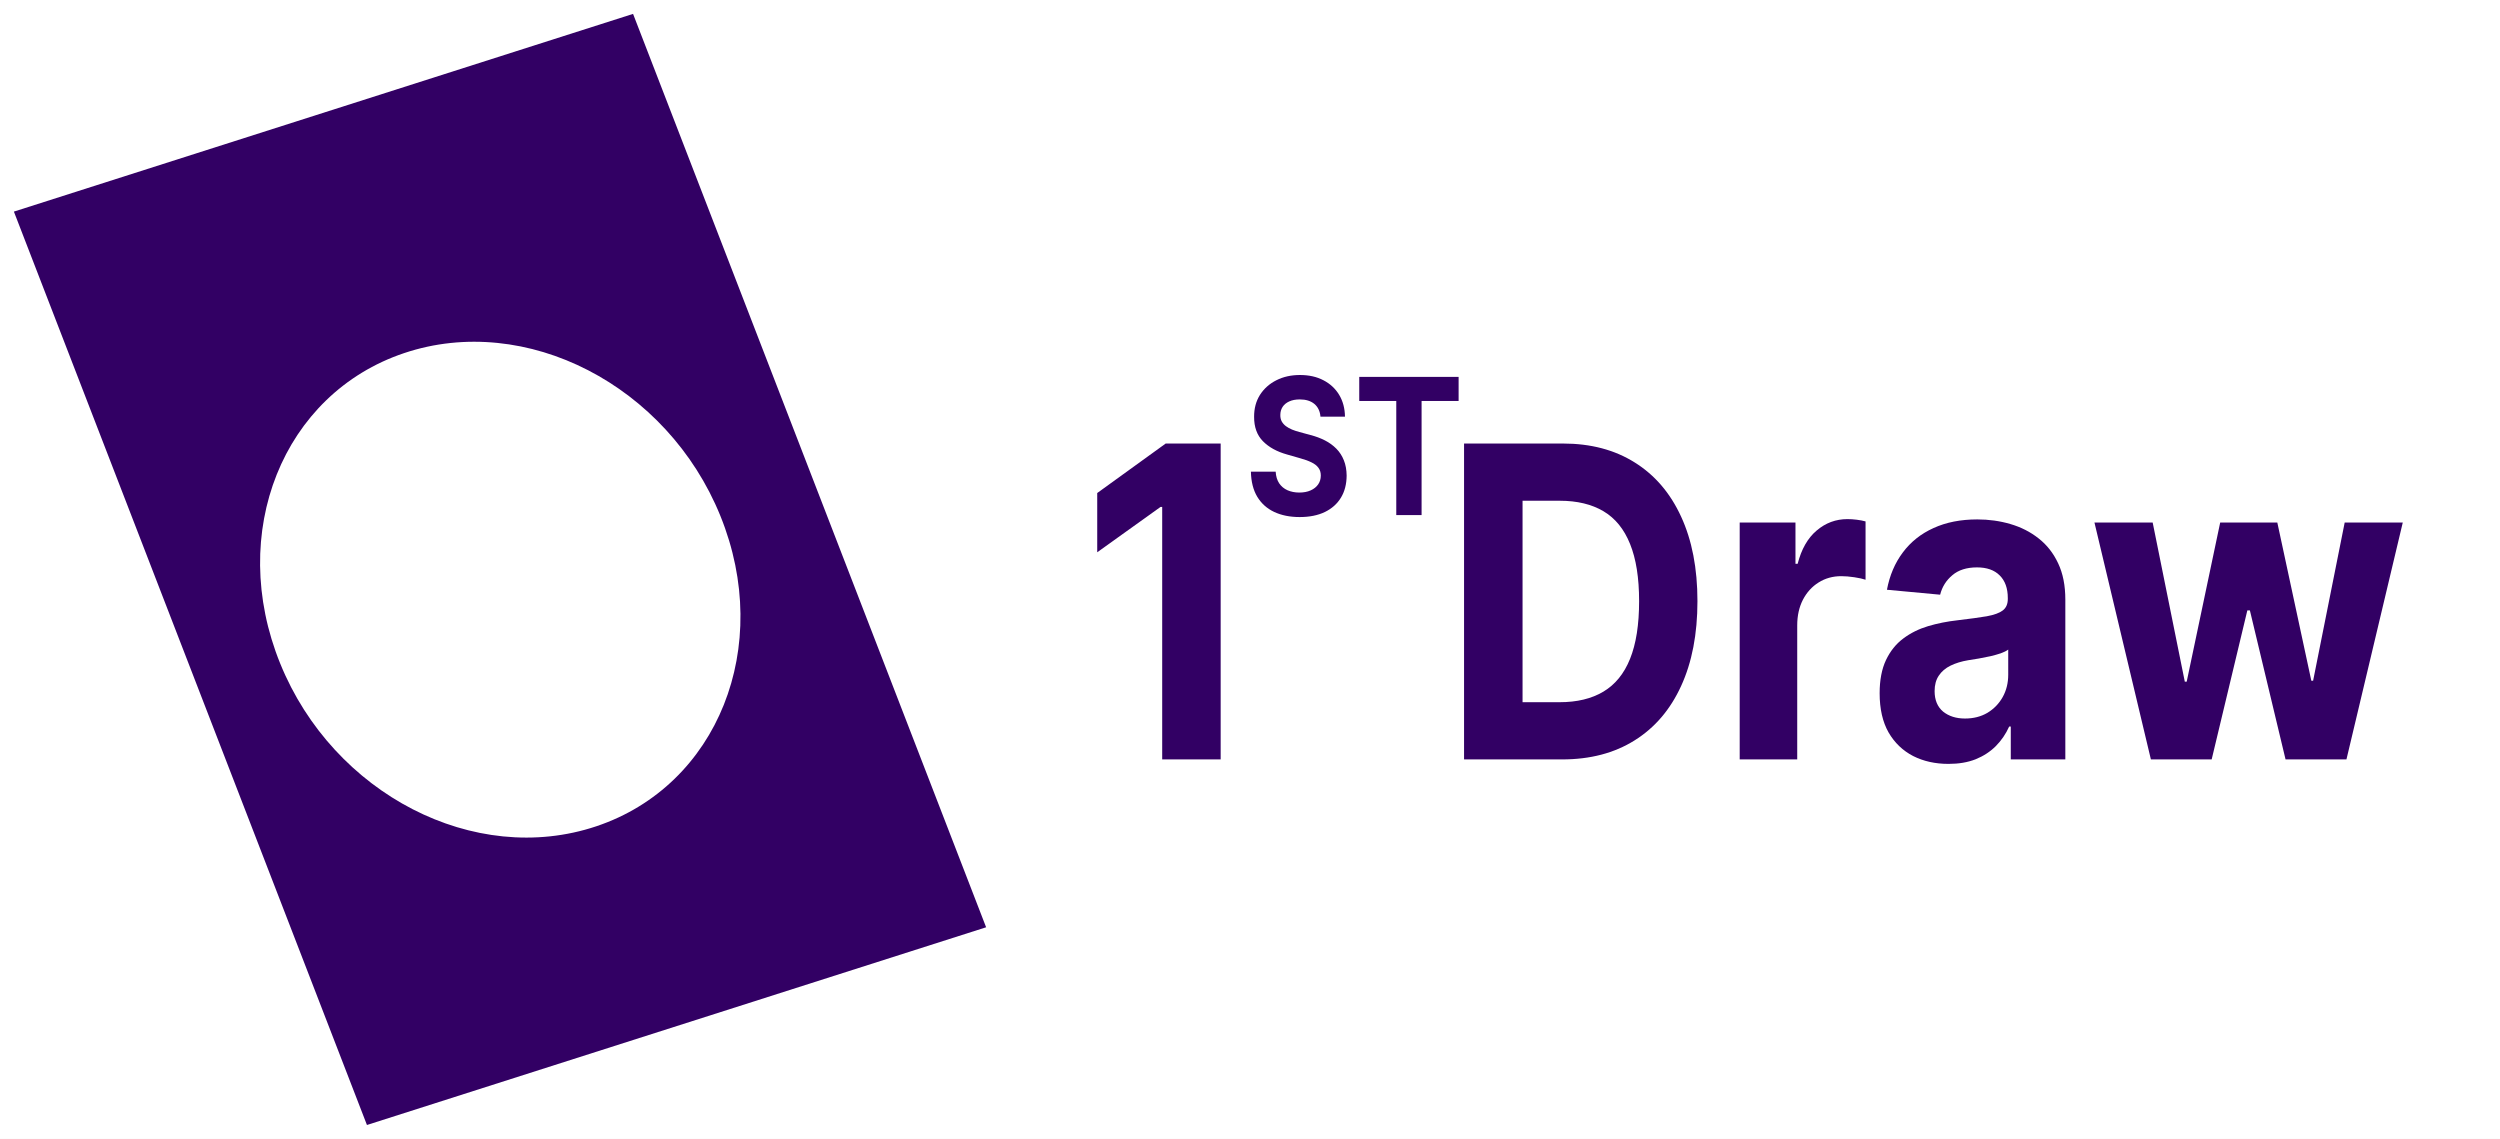
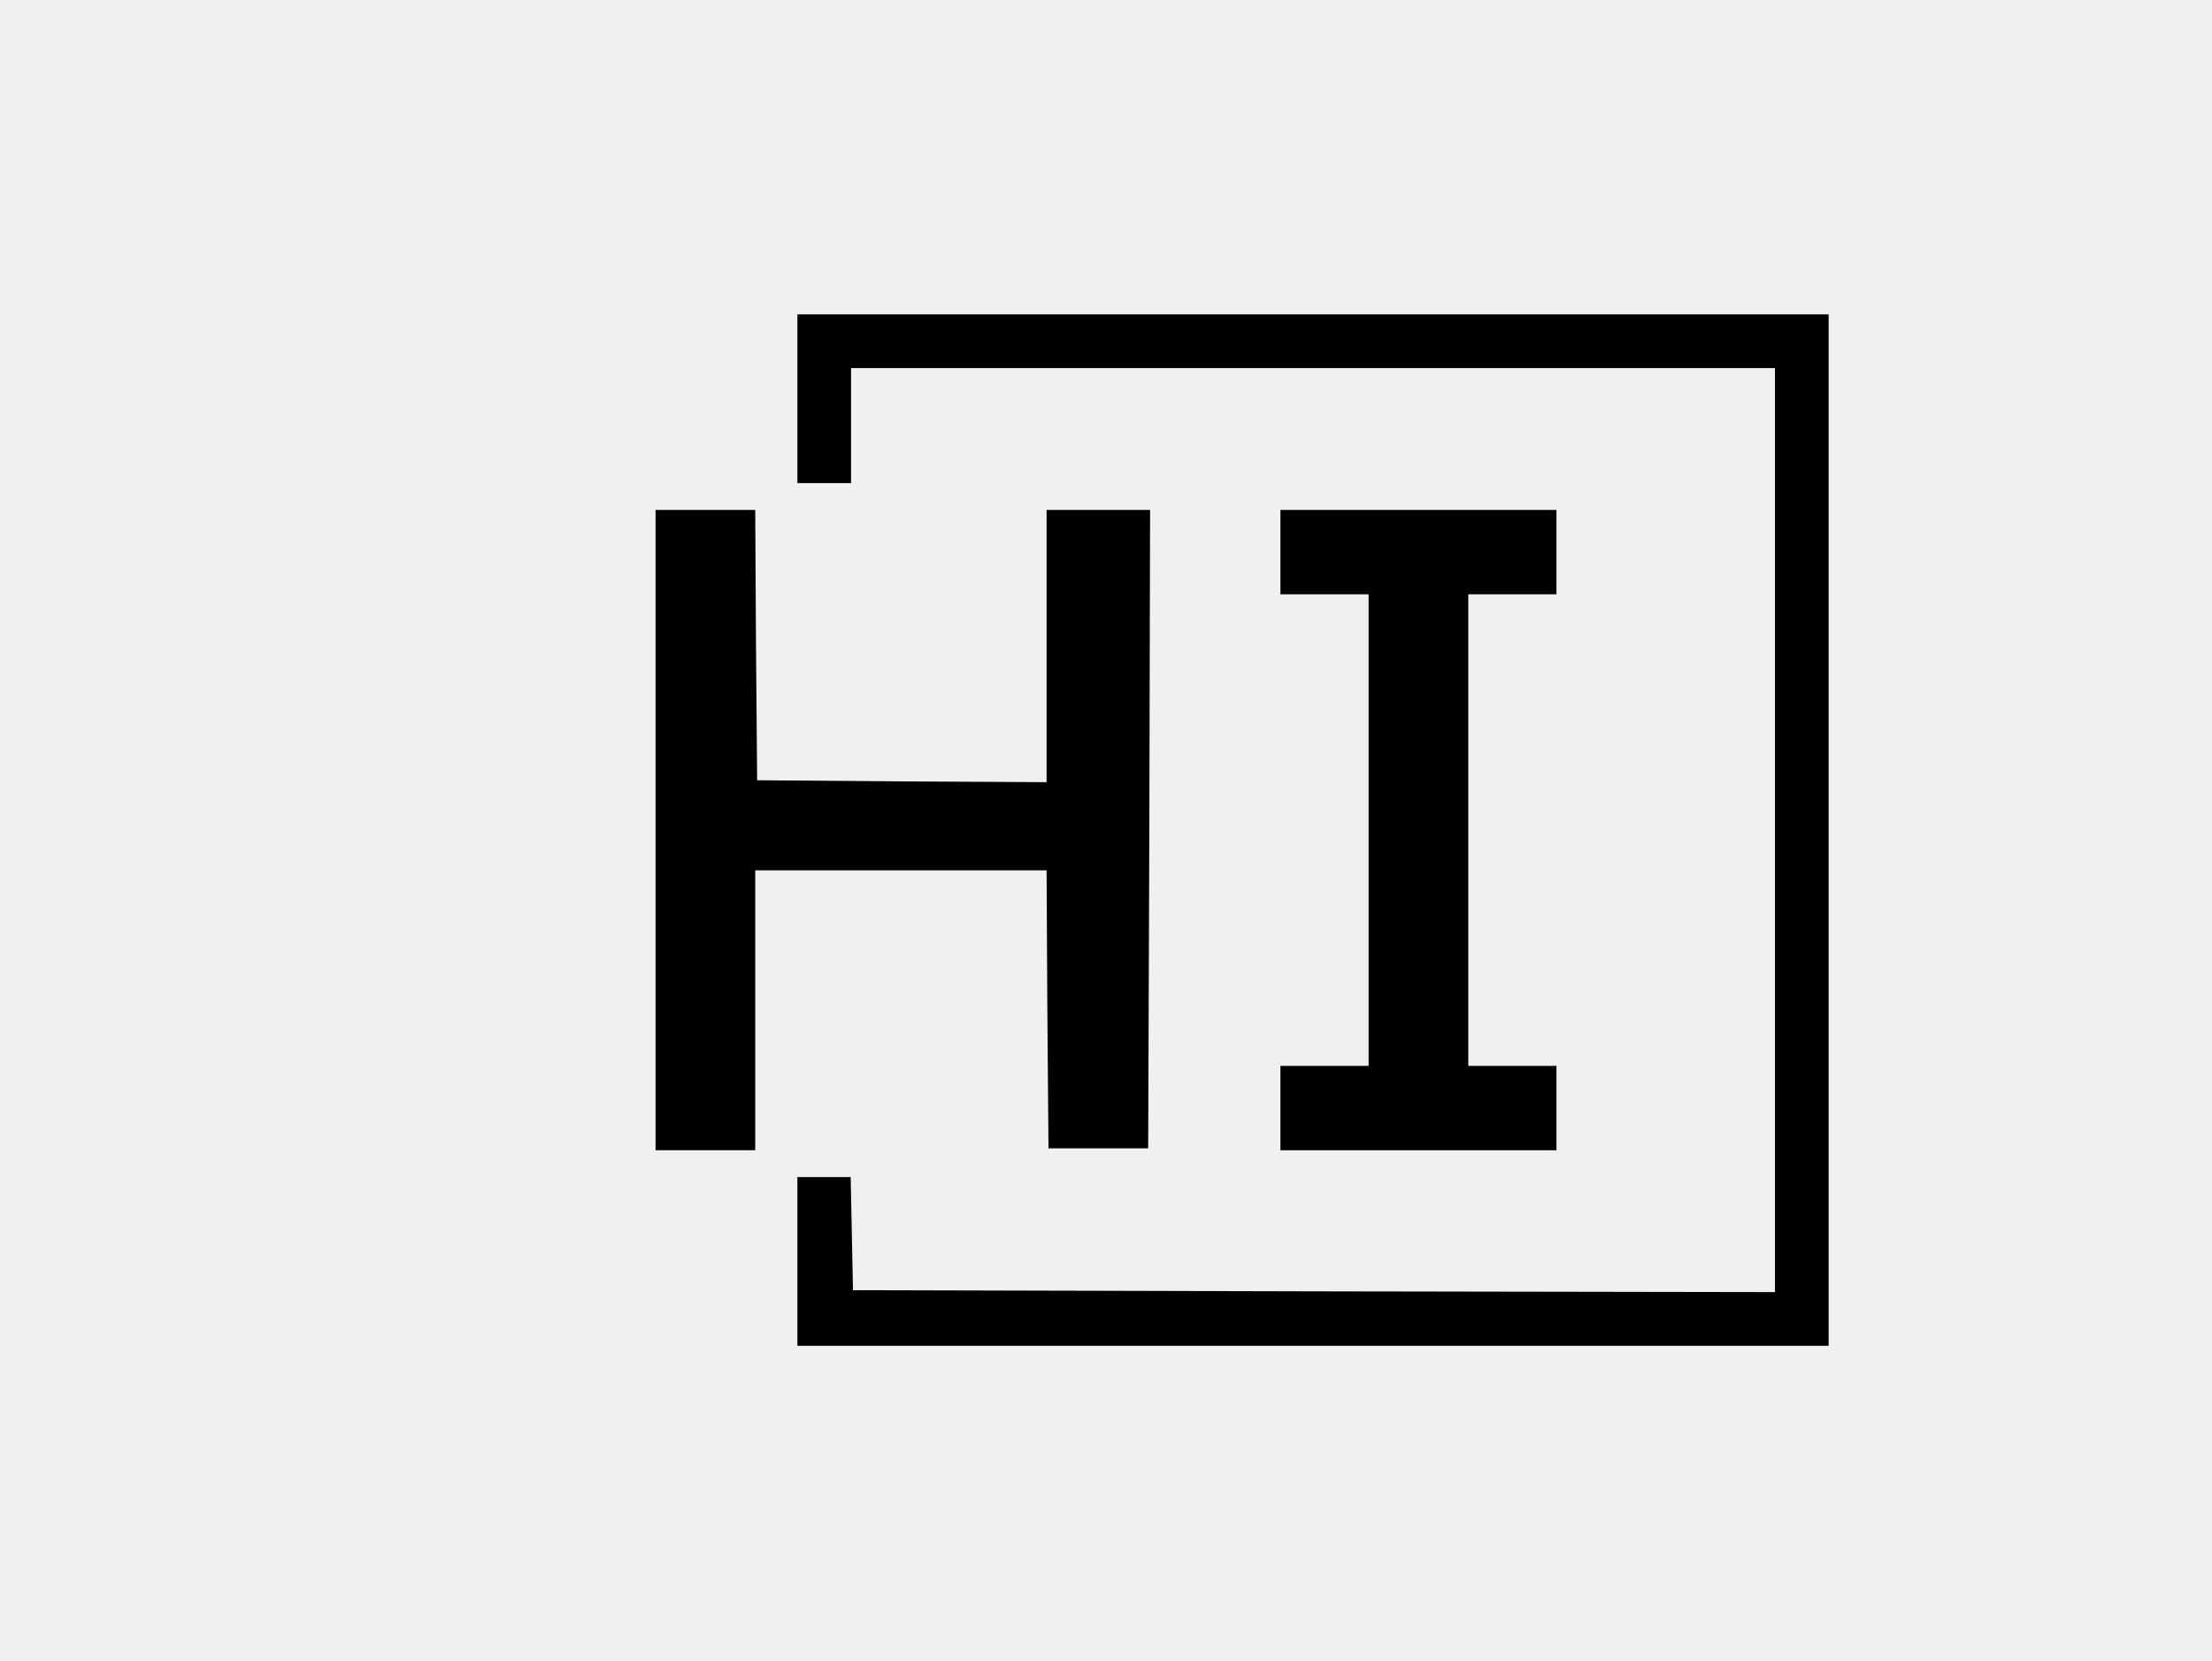
- <svg xmlns="http://www.w3.org/2000/svg" width="90" height="41" viewBox="0 0 90 41" fill="none">
-   <g clip-path="url(#clip0_119_2265)">
-     <rect width="93" height="52" transform="translate(-1.5 -5.5)" fill="white" />
-     <path d="M43.944 15.967V27.339H41.839V18.249H41.78L39.5 19.882V17.749L41.965 15.967H43.944Z" fill="#320064" />
-     <path d="M56.236 27.339H52.706V15.967H56.266C57.267 15.967 58.129 16.195 58.852 16.65C59.575 17.102 60.131 17.751 60.52 18.599C60.912 19.447 61.108 20.461 61.108 21.642C61.108 22.826 60.912 23.844 60.52 24.696C60.131 25.547 59.572 26.201 58.842 26.656C58.116 27.111 57.248 27.339 56.236 27.339ZM54.812 25.279H56.149C56.771 25.279 57.295 25.153 57.719 24.901C58.147 24.646 58.468 24.252 58.682 23.718C58.899 23.182 59.008 22.489 59.008 21.642C59.008 20.802 58.899 20.115 58.682 19.582C58.468 19.049 58.149 18.656 57.724 18.404C57.3 18.153 56.776 18.027 56.154 18.027H54.812V25.279Z" fill="#320064" />
-     <path d="M62.629 27.339V18.81H64.637V20.298H64.715C64.851 19.769 65.079 19.369 65.4 19.099C65.721 18.825 66.09 18.688 66.509 18.688C66.612 18.688 66.724 18.695 66.844 18.71C66.964 18.725 67.069 18.745 67.16 18.771V20.87C67.063 20.837 66.928 20.807 66.757 20.781C66.585 20.755 66.427 20.742 66.285 20.742C65.98 20.742 65.708 20.818 65.468 20.97C65.231 21.118 65.043 21.325 64.904 21.592C64.768 21.858 64.7 22.166 64.7 22.514V27.339H62.629Z" fill="#320064" />
-     <path d="M70.147 27.5C69.67 27.5 69.246 27.406 68.873 27.217C68.5 27.024 68.205 26.741 67.988 26.367C67.774 25.99 67.667 25.52 67.667 24.957C67.667 24.483 67.743 24.085 67.895 23.763C68.048 23.441 68.255 23.182 68.518 22.986C68.78 22.789 69.079 22.641 69.412 22.541C69.749 22.441 70.103 22.371 70.472 22.33C70.907 22.279 71.257 22.23 71.522 22.186C71.788 22.138 71.981 22.067 72.101 21.975C72.221 21.882 72.281 21.745 72.281 21.564V21.531C72.281 21.179 72.184 20.907 71.989 20.715C71.798 20.522 71.526 20.426 71.172 20.426C70.8 20.426 70.503 20.52 70.283 20.709C70.062 20.894 69.916 21.127 69.845 21.409L67.93 21.231C68.027 20.713 68.218 20.265 68.503 19.887C68.788 19.506 69.156 19.213 69.607 19.01C70.061 18.802 70.586 18.699 71.182 18.699C71.597 18.699 71.994 18.754 72.373 18.865C72.756 18.977 73.095 19.149 73.389 19.382C73.688 19.615 73.923 19.915 74.094 20.281C74.266 20.644 74.352 21.079 74.352 21.586V27.339H72.388V26.156H72.33C72.21 26.423 72.049 26.658 71.848 26.861C71.647 27.061 71.406 27.219 71.124 27.333C70.842 27.445 70.516 27.5 70.147 27.5ZM70.74 25.867C71.044 25.867 71.314 25.799 71.547 25.662C71.78 25.521 71.963 25.333 72.096 25.096C72.229 24.859 72.296 24.59 72.296 24.291V23.385C72.231 23.433 72.142 23.478 72.028 23.519C71.918 23.556 71.793 23.591 71.654 23.624C71.514 23.654 71.375 23.681 71.236 23.707C71.096 23.73 70.97 23.75 70.856 23.768C70.613 23.809 70.401 23.874 70.219 23.963C70.038 24.052 69.897 24.172 69.796 24.324C69.696 24.472 69.646 24.657 69.646 24.879C69.646 25.201 69.748 25.447 69.952 25.618C70.159 25.784 70.422 25.867 70.74 25.867Z" fill="#320064" />
-     <path d="M77.432 27.339L75.4 18.81H77.496L78.653 24.54H78.721L79.927 18.81H81.983L83.208 24.507H83.272L84.409 18.81H86.5L84.472 27.339H82.28L80.996 21.975H80.904L79.62 27.339H77.432Z" fill="#320064" />
-     <path d="M47.537 14.999C47.52 14.803 47.447 14.651 47.318 14.542C47.188 14.434 47.013 14.379 46.792 14.379C46.642 14.379 46.515 14.404 46.411 14.452C46.308 14.499 46.228 14.565 46.173 14.649C46.119 14.733 46.092 14.829 46.092 14.936C46.09 15.025 46.106 15.103 46.141 15.169C46.178 15.235 46.228 15.293 46.292 15.341C46.356 15.388 46.43 15.43 46.514 15.465C46.597 15.499 46.687 15.528 46.782 15.553L47.173 15.66C47.363 15.708 47.537 15.773 47.696 15.854C47.855 15.935 47.992 16.035 48.109 16.153C48.225 16.271 48.315 16.41 48.379 16.571C48.444 16.731 48.477 16.915 48.479 17.122C48.477 17.427 48.41 17.691 48.275 17.914C48.141 18.136 47.949 18.308 47.696 18.432C47.445 18.553 47.142 18.614 46.788 18.614C46.436 18.614 46.13 18.552 45.869 18.429C45.609 18.306 45.407 18.124 45.261 17.883C45.116 17.64 45.04 17.339 45.033 16.981H45.924C45.934 17.148 45.976 17.287 46.05 17.399C46.125 17.509 46.225 17.593 46.35 17.649C46.476 17.704 46.618 17.732 46.777 17.732C46.933 17.732 47.069 17.706 47.184 17.654C47.3 17.602 47.39 17.53 47.454 17.438C47.517 17.346 47.549 17.24 47.549 17.12C47.549 17.008 47.52 16.914 47.462 16.838C47.406 16.762 47.322 16.697 47.211 16.644C47.102 16.59 46.968 16.541 46.809 16.498L46.335 16.362C45.968 16.26 45.678 16.1 45.465 15.883C45.252 15.666 45.146 15.374 45.148 15.006C45.146 14.705 45.217 14.442 45.358 14.217C45.502 13.992 45.698 13.816 45.948 13.69C46.197 13.563 46.481 13.5 46.798 13.5C47.122 13.5 47.404 13.563 47.645 13.69C47.888 13.816 48.076 13.992 48.211 14.217C48.346 14.442 48.415 14.703 48.419 14.999H47.537Z" fill="#320064" />
-     <path d="M48.933 14.435V13.568H52.51V14.435H51.177V18.543H50.266V14.435H48.933Z" fill="#320064" />
-     <rect width="23.399" height="35.253" transform="matrix(0.95261 -0.304194 0.360539 0.932744 0.5 7.61774)" fill="#320064" />
-     <ellipse cx="8.357" cy="9.193" rx="8.357" ry="9.193" transform="matrix(0.948085 -0.318018 0.376202 0.926538 6.62842 15.3682)" fill="white" />
+ <svg xmlns="http://www.w3.org/2000/svg" version="1.0" width="577pt" height="433pt" viewBox="0 0 577 433" preserveAspectRatio="xMidYMid meet">
+   <g transform="translate(0,433) scale(0.1,-0.1)" fill="#000000" stroke="none">
+     <path d="M2080 3290 l0 -220 70 0 70 0 0 150 0 150 1205 0 1205 0 0 -1205 0 -1205 -1202 2 -1203 3 -3 148 -3 147 -69 0 -70 0 0 -220 0 -220 1345 0 1345 0 0 1345 0 1345 -1345 0 -1345 0 0 -220z" />
+     <path d="M1710 2165 l0 -835 130 0 130 0 0 365 0 365 380 0 380 0 2 -362 3 -363 130 0 130 0 3 833 2 832 -135 0 -135 0 0 -355 0 -355 -377 2 -378 3 -3 353 -2 352 -130 0 -130 0 0 -835z" />
+     <path d="M3340 2890 l0 -110 115 0 115 0 0 -615 0 -615 -115 0 -115 0 0 -110 0 -110 360 0 360 0 0 110 0 110 -115 0 -115 0 0 615 0 615 115 0 115 0 0 110 0 110 -360 0 -360 0 0 -110z" />
  </g>
-   <defs>
-     <clipPath id="clip0_119_2265">
-       <rect width="90" height="41" fill="white" />
-     </clipPath>
-   </defs>
</svg>
